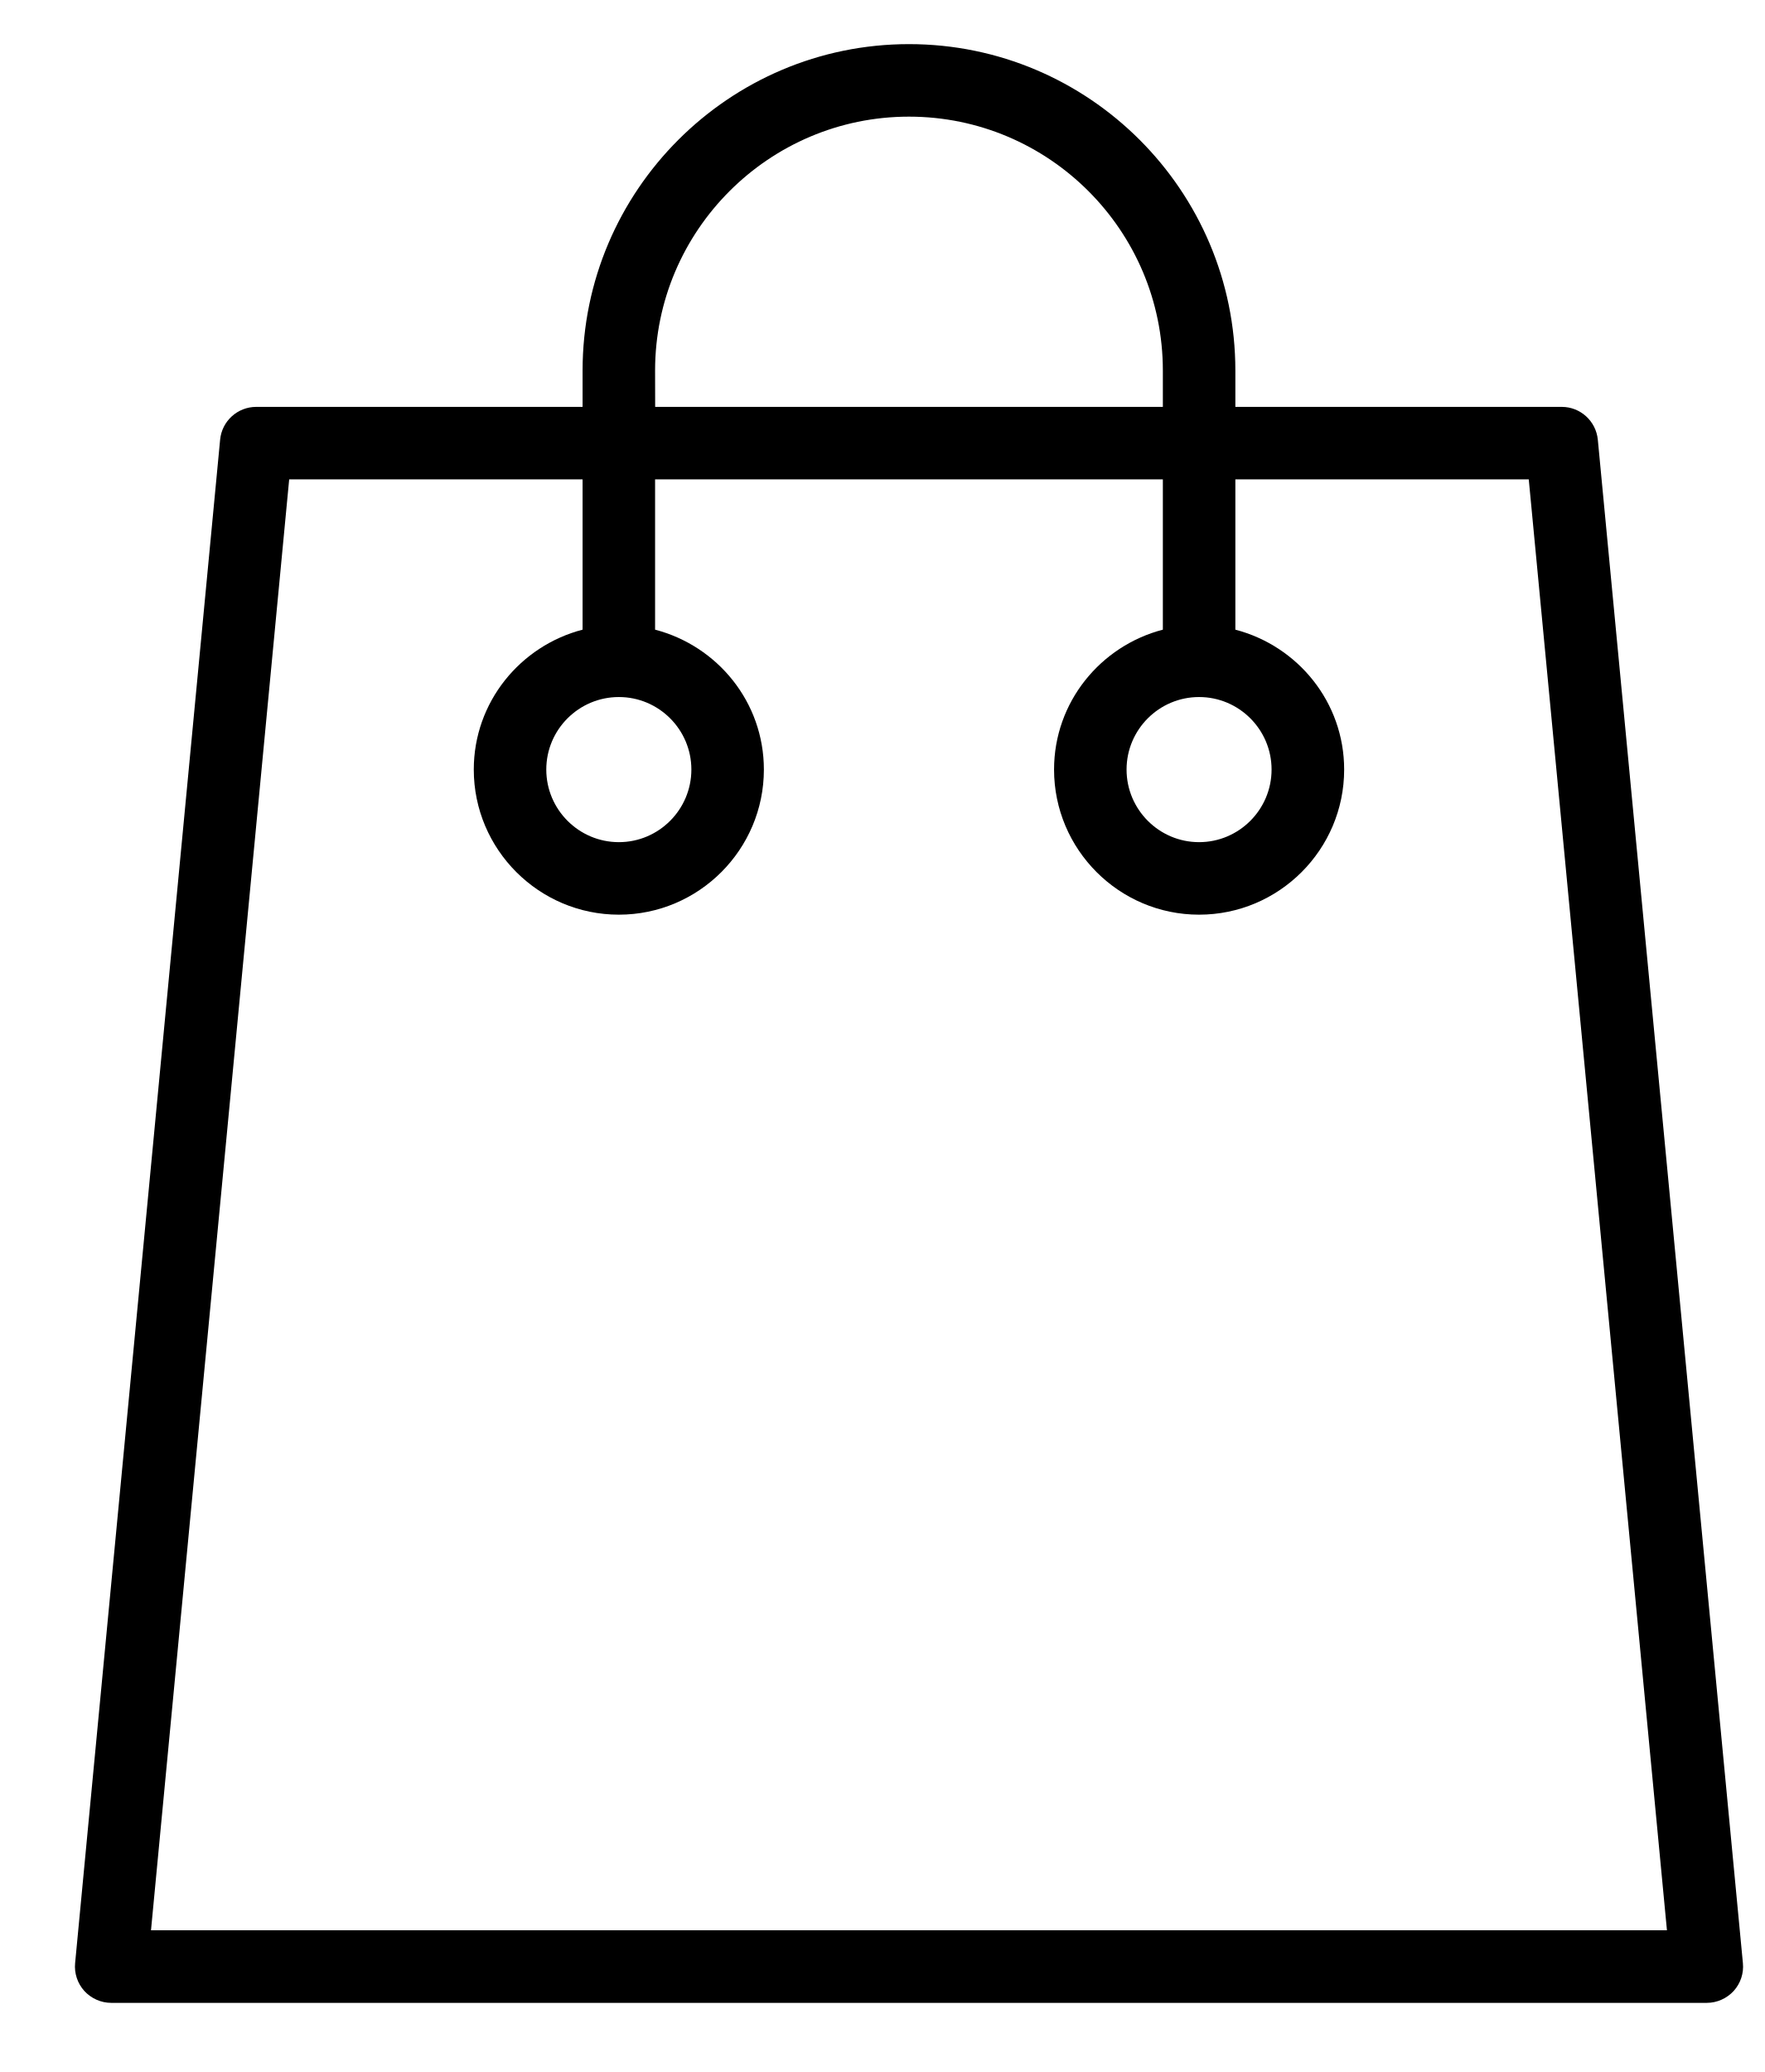
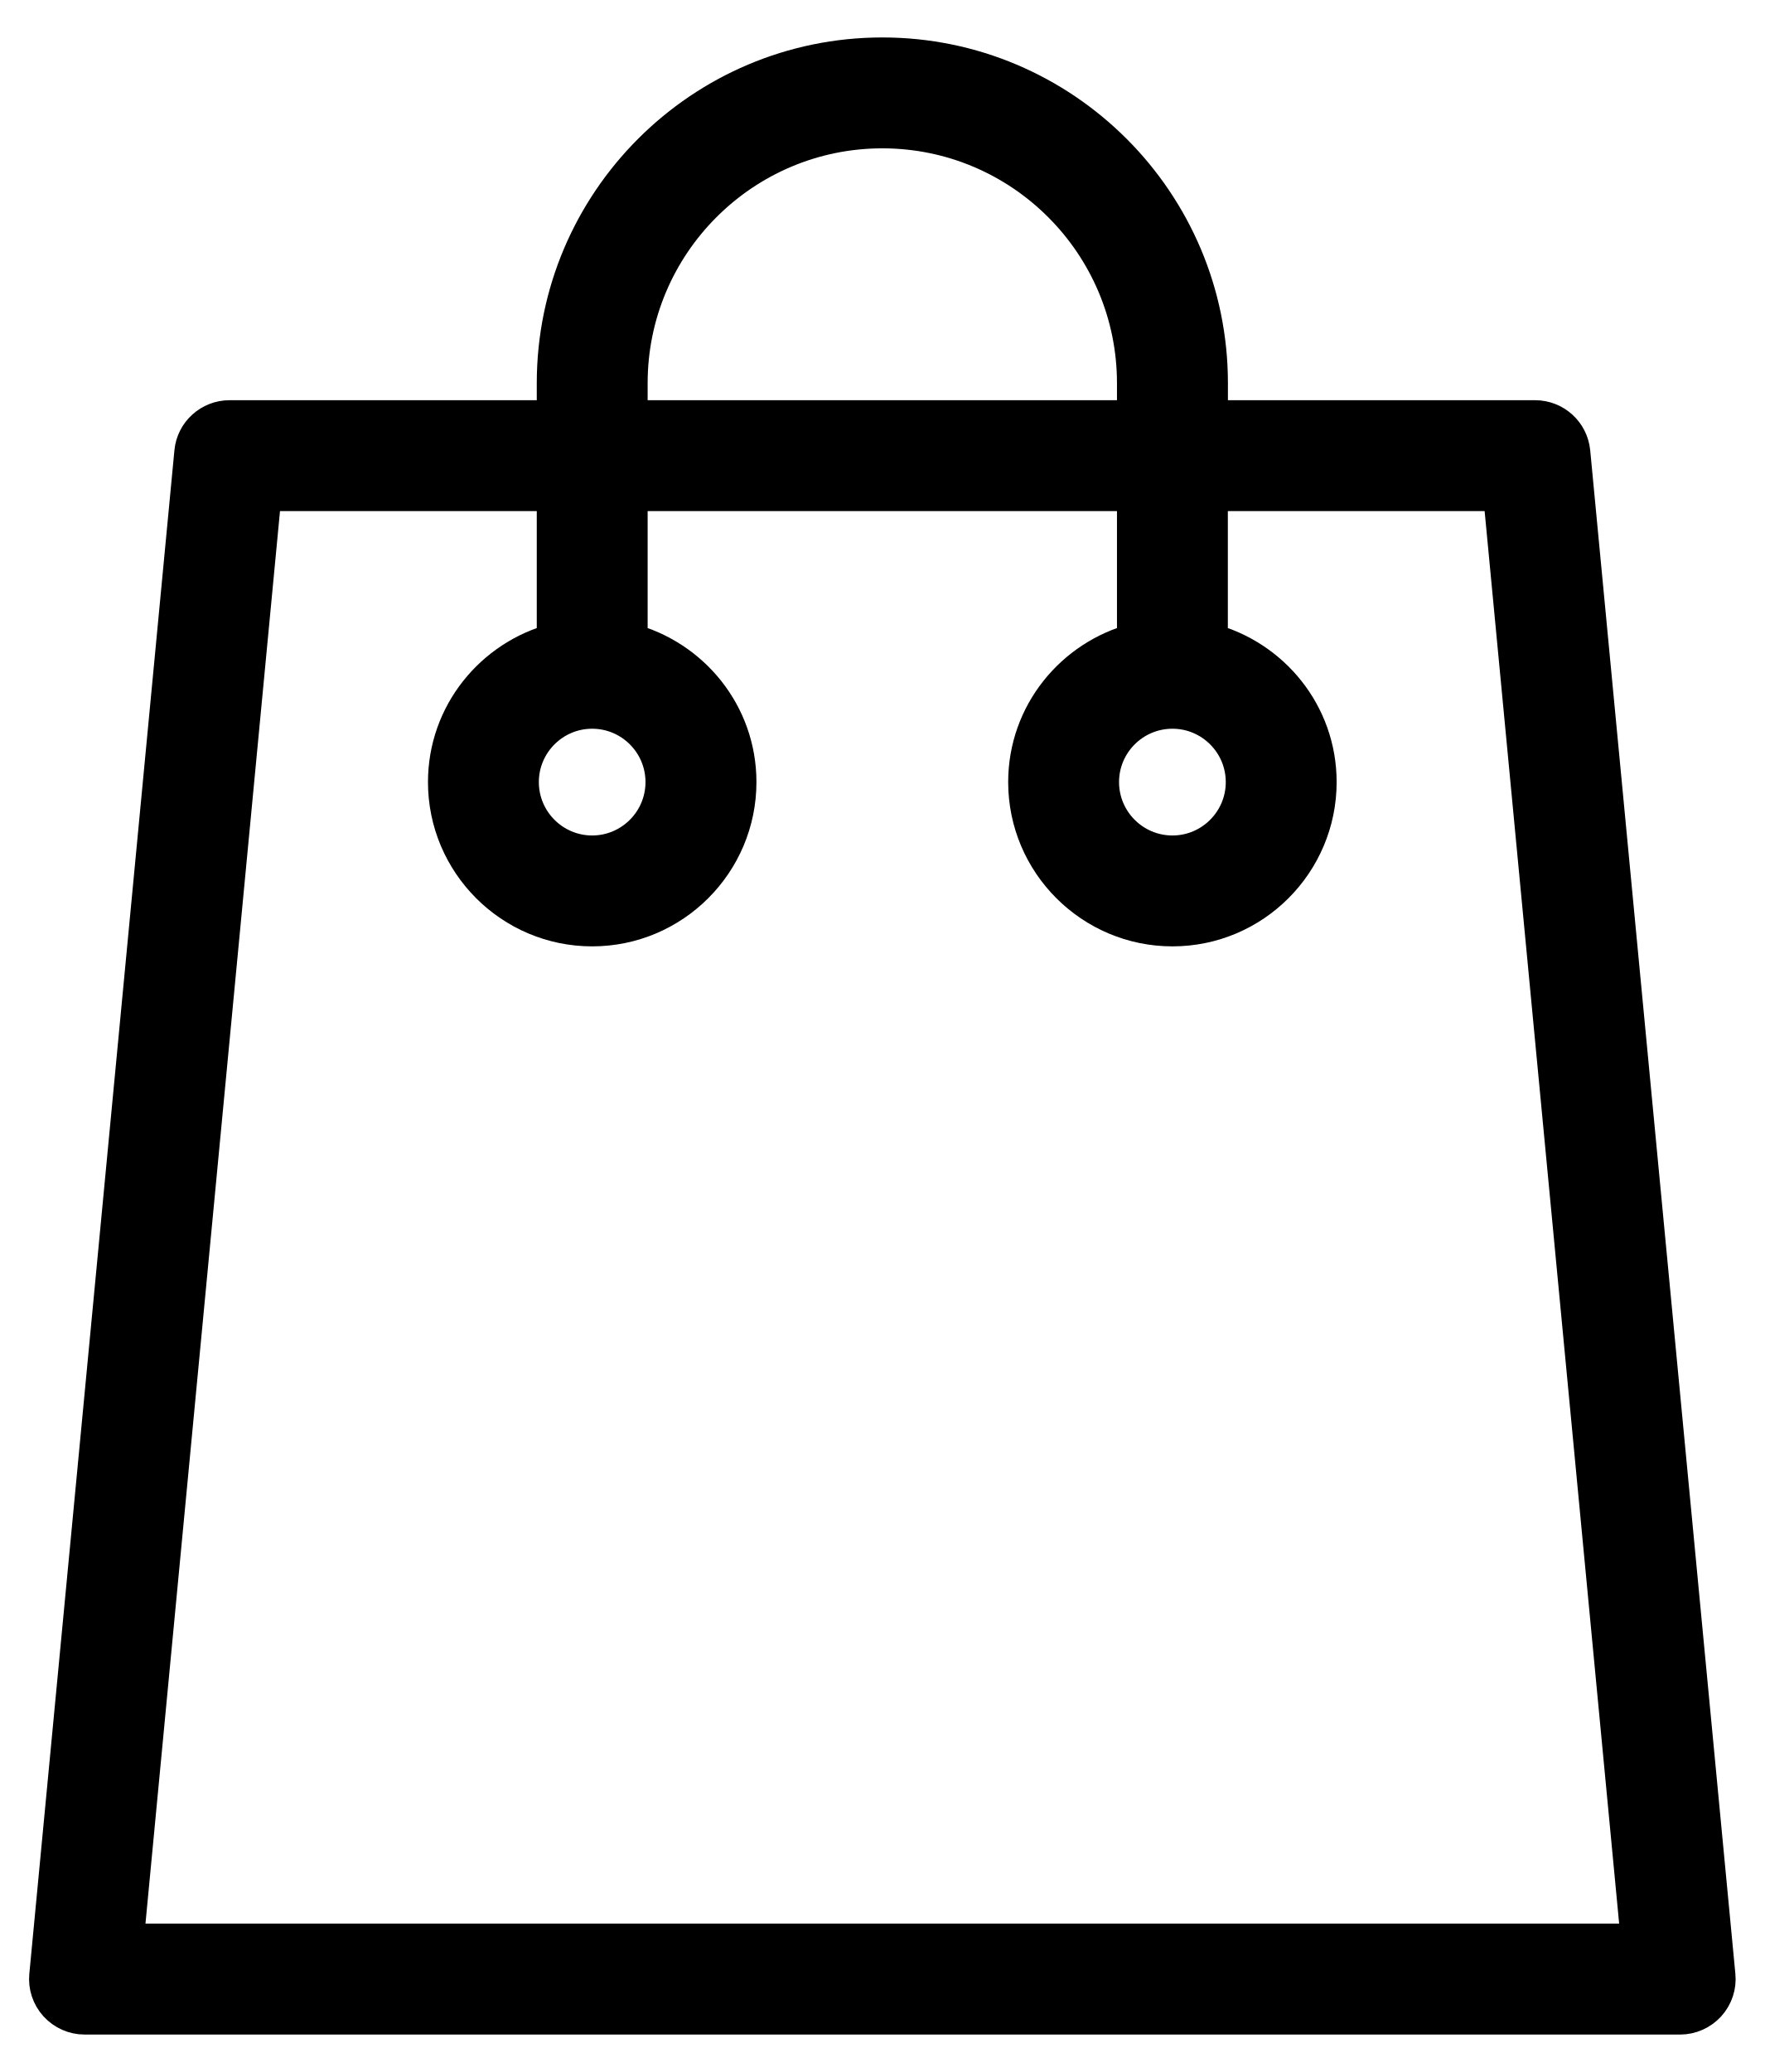
<svg xmlns="http://www.w3.org/2000/svg" width="23" height="27" viewBox="0 0 23 27" fill="none">
-   <path d="M20.825 5.729C20.801 5.487 20.598 5.302 20.355 5.302H16.101V4.829C16.101 2.483 14.193 0.575 11.847 0.575C9.502 0.575 7.593 2.484 7.593 4.829V5.302H3.34C3.096 5.302 2.892 5.487 2.869 5.729L0.979 25.581C0.966 25.713 1.01 25.845 1.099 25.944C1.189 26.042 1.317 26.099 1.449 26.099H22.246C22.378 26.099 22.506 26.042 22.596 25.944C22.686 25.844 22.729 25.713 22.716 25.581L20.825 5.729ZM8.538 4.829C8.538 3.005 10.023 1.52 11.847 1.52C13.672 1.52 15.156 3.004 15.156 4.829V5.302H8.539L8.538 4.829ZM1.968 25.153L3.769 6.247H7.593V8.205C6.78 8.417 6.175 9.15 6.175 10.028C6.175 11.07 7.024 11.919 8.066 11.919C9.108 11.919 9.956 11.07 9.956 10.028C9.956 9.149 9.351 8.417 8.538 8.205V6.247H15.156V8.205C14.343 8.417 13.738 9.15 13.738 10.028C13.738 11.07 14.586 11.919 15.628 11.919C16.671 11.919 17.519 11.07 17.519 10.028C17.519 9.149 16.914 8.417 16.101 8.205V6.247H19.925L21.726 25.153H1.968ZM8.066 9.083C8.587 9.083 9.011 9.507 9.011 10.028C9.011 10.549 8.587 10.974 8.066 10.974C7.544 10.974 7.12 10.549 7.12 10.028C7.12 9.507 7.544 9.083 8.066 9.083ZM15.628 9.083C16.149 9.083 16.573 9.507 16.573 10.028C16.573 10.549 16.149 10.974 15.628 10.974C15.107 10.974 14.683 10.549 14.683 10.028C14.683 9.507 15.107 9.083 15.628 9.083Z" fill="black" />
+   <path d="M20.477 5.892C20.454 5.65 20.251 5.465 20.007 5.465H15.754V4.992C15.754 2.646 13.845 0.738 11.5 0.738C9.154 0.738 7.246 2.647 7.246 4.992V5.465H2.992C2.749 5.465 2.544 5.65 2.522 5.892L0.631 25.744C0.618 25.876 0.662 26.008 0.752 26.107C0.842 26.205 0.969 26.262 1.102 26.262H21.898C22.031 26.262 22.158 26.205 22.248 26.107C22.338 26.008 22.382 25.876 22.369 25.744L20.477 5.892ZM8.191 4.992C8.191 3.168 9.675 1.683 11.5 1.683C13.324 1.683 14.808 3.167 14.808 4.992V5.465H8.191L8.191 4.992ZM1.621 25.316L3.422 6.41H7.246V8.368C6.433 8.58 5.828 9.313 5.828 10.191C5.828 11.234 6.676 12.082 7.718 12.082C8.76 12.082 9.609 11.234 9.609 10.191C9.609 9.312 9.004 8.58 8.191 8.368V6.41H14.808V8.368C13.995 8.58 13.39 9.313 13.39 10.191C13.39 11.234 14.239 12.082 15.281 12.082C16.323 12.082 17.171 11.234 17.171 10.191C17.171 9.312 16.566 8.58 15.753 8.368V6.41H19.577L21.378 25.316H1.621ZM7.718 9.246C8.239 9.246 8.663 9.67 8.663 10.191C8.663 10.713 8.239 11.137 7.718 11.137C7.197 11.137 6.773 10.713 6.773 10.191C6.773 9.67 7.197 9.246 7.718 9.246ZM15.281 9.246C15.802 9.246 16.226 9.67 16.226 10.191C16.226 10.713 15.802 11.137 15.281 11.137C14.759 11.137 14.335 10.713 14.335 10.191C14.335 9.67 14.759 9.246 15.281 9.246Z" fill="black" stroke="black" stroke-width="0.5" />
</svg>
